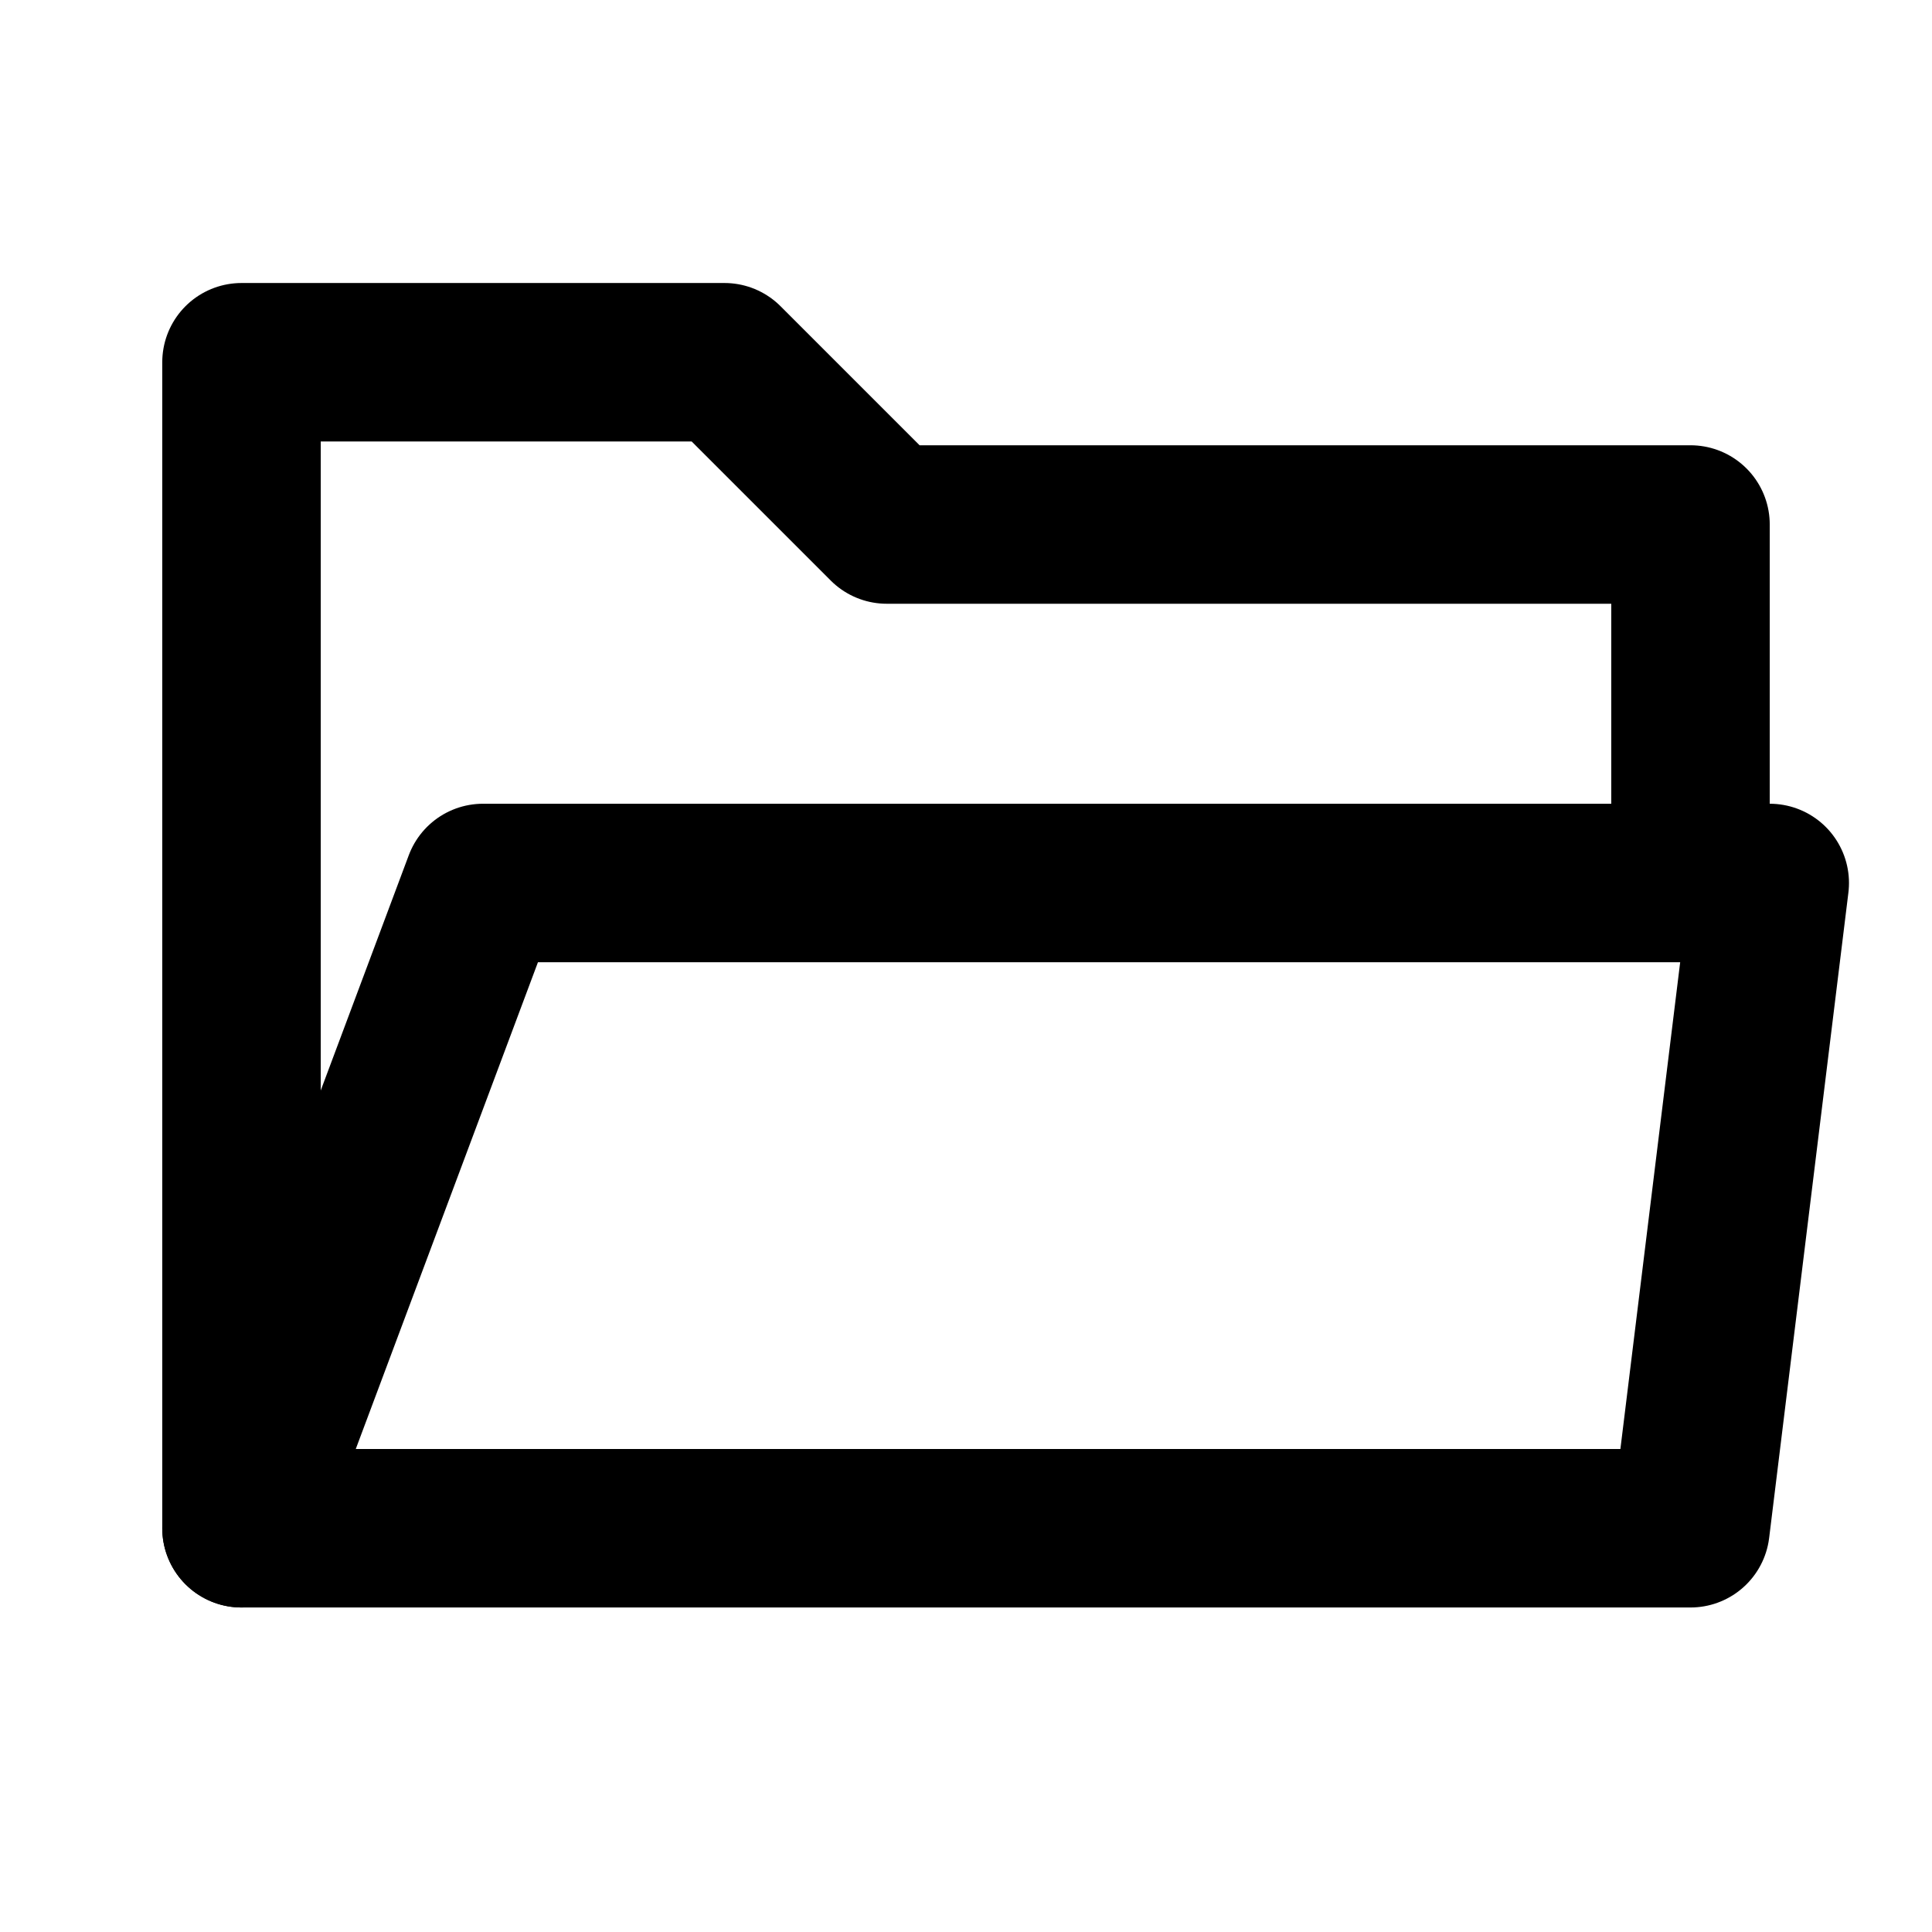
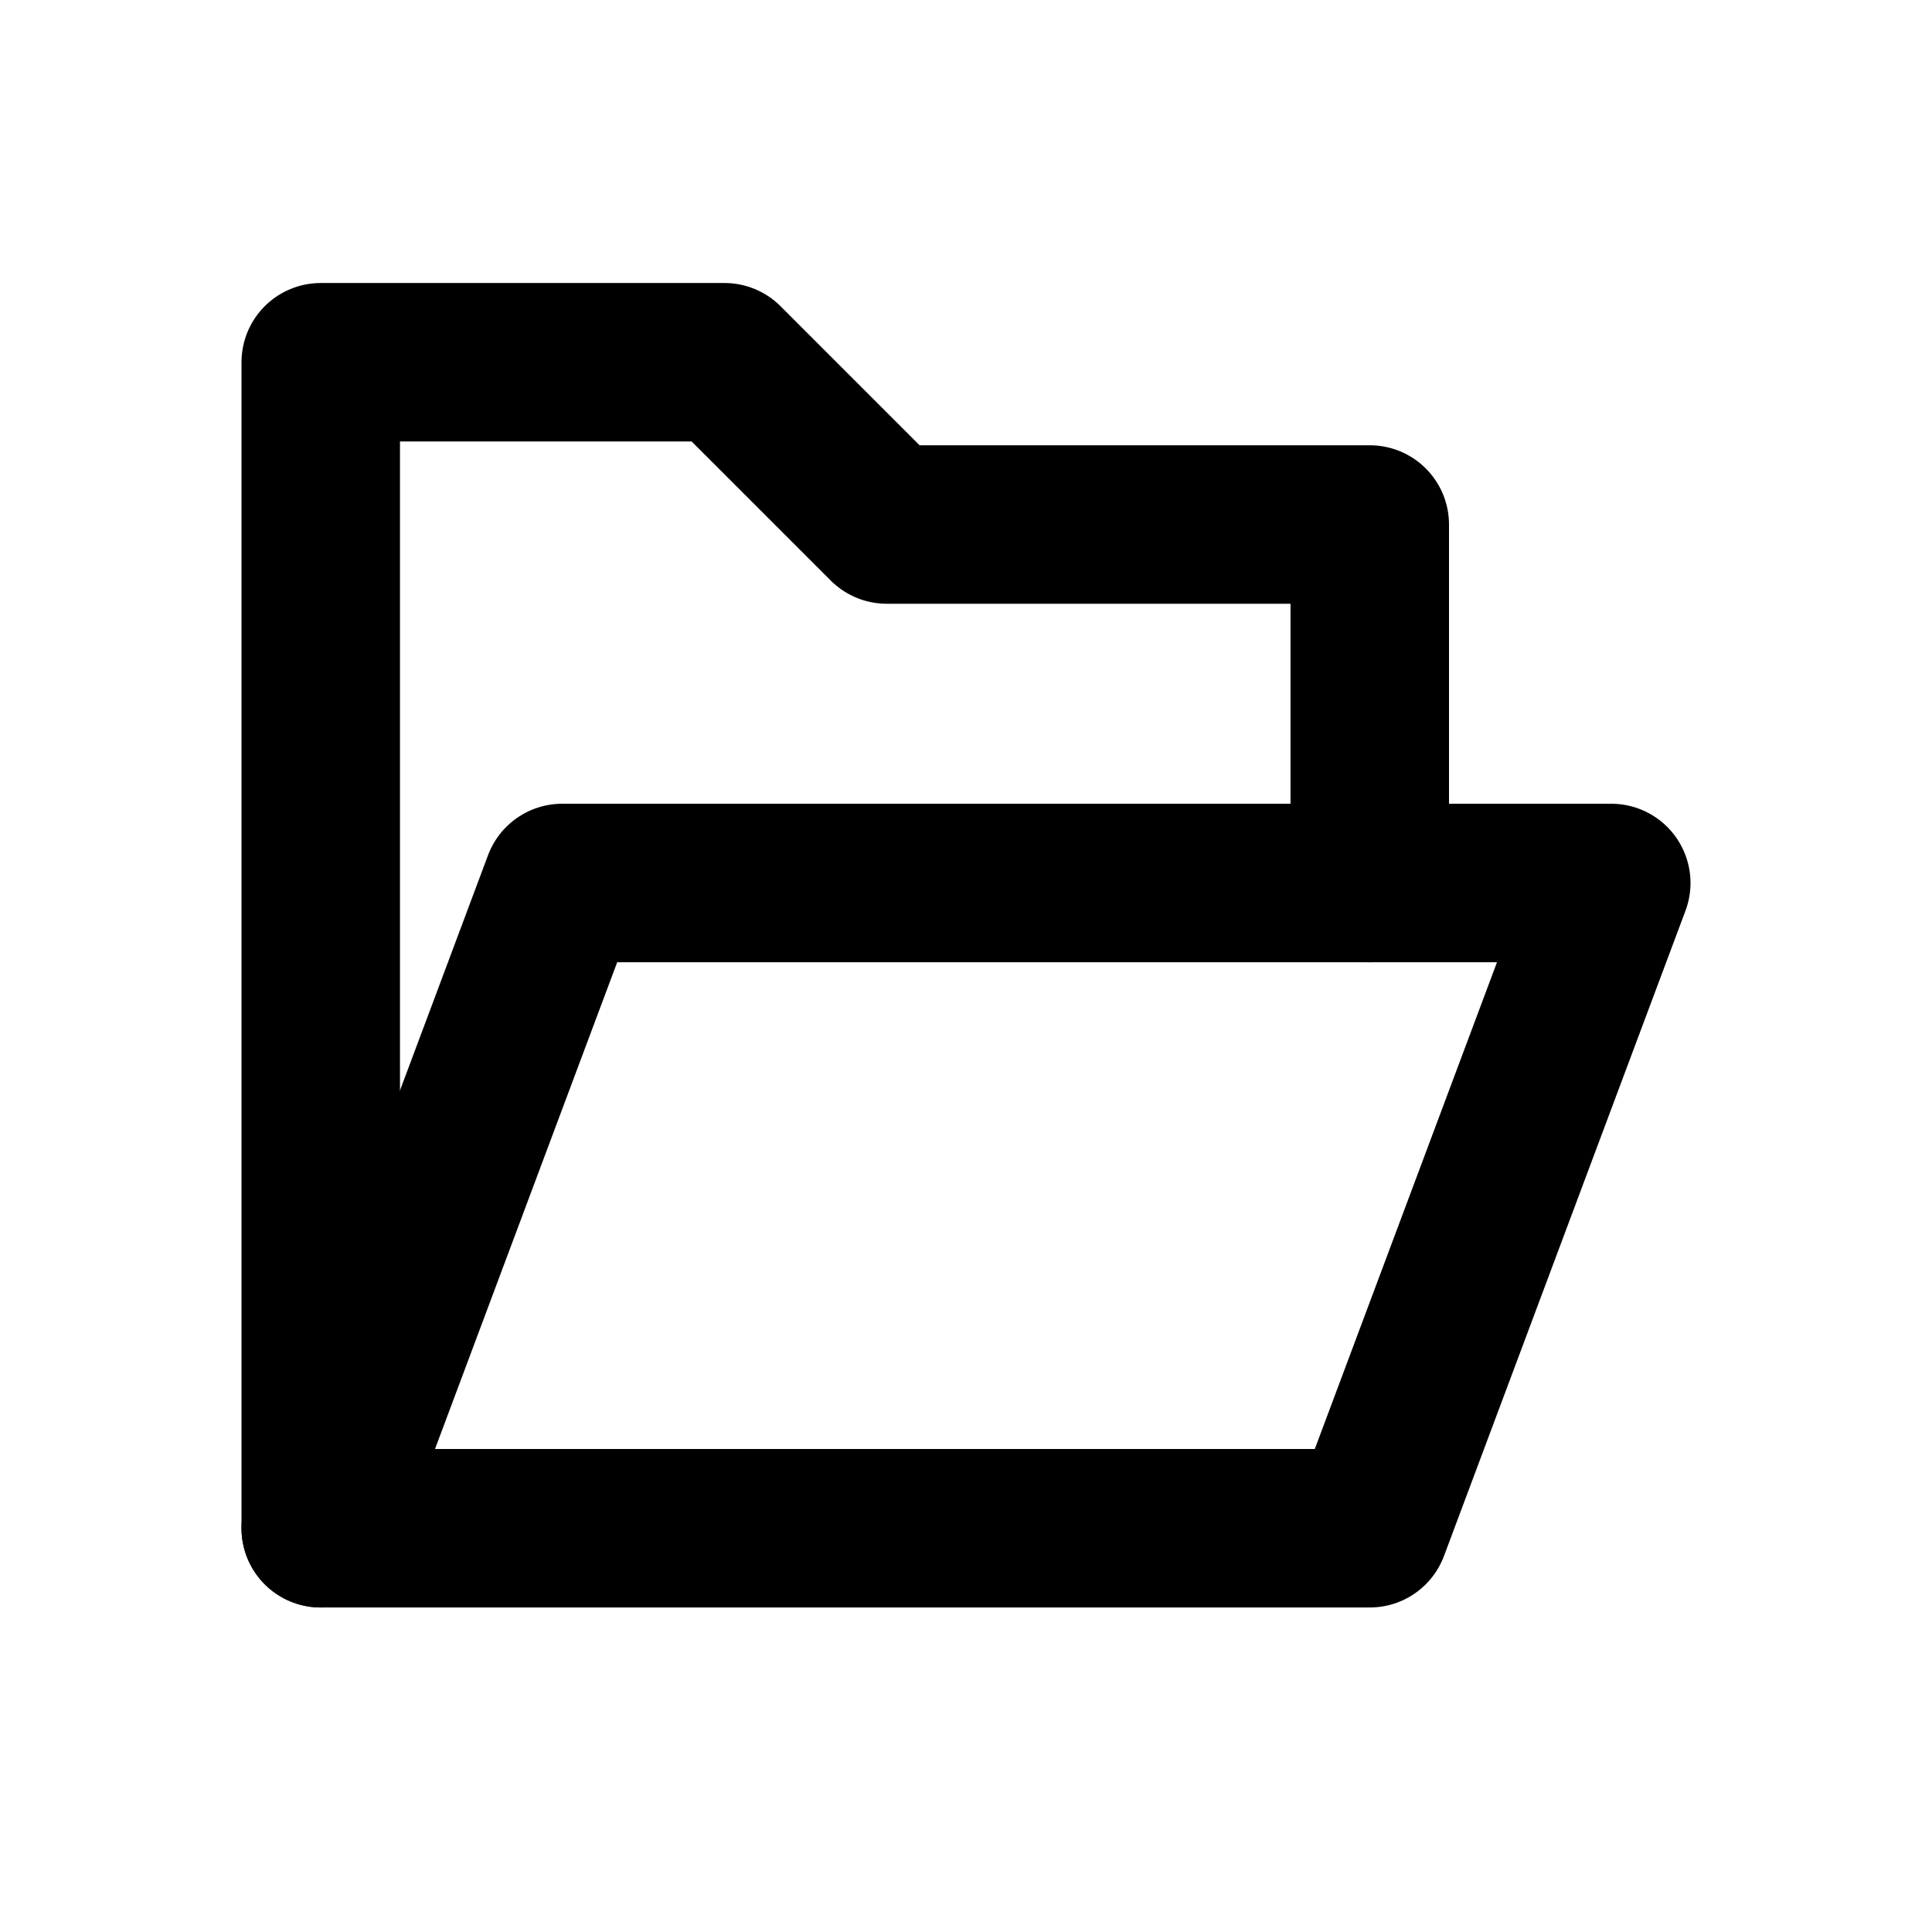
<svg xmlns="http://www.w3.org/2000/svg" viewBox="0 0 512 512">
-   <path d="M64 405 L64 96 L192 96 L235 139 L448 139 L448 234" fill="none" stroke="currentColor" stroke-width="42" stroke-linecap="round" stroke-linejoin="round" />
-   <path d="M64 405 L128 234 L469 234 L448 405 Z" fill="none" stroke="currentColor" stroke-width="42" stroke-linecap="round" stroke-linejoin="round" />
+   <path d="M85 405 L85 96 L192 96 L235 139 L363 139 L363 234" fill="none" stroke="currentColor" stroke-width="42" stroke-linecap="round" stroke-linejoin="round" />
+   <path d="M85 405 L149 234 L427 234 L363 405 Z" fill="none" stroke="currentColor" stroke-width="42" stroke-linecap="round" stroke-linejoin="round" />
</svg>
